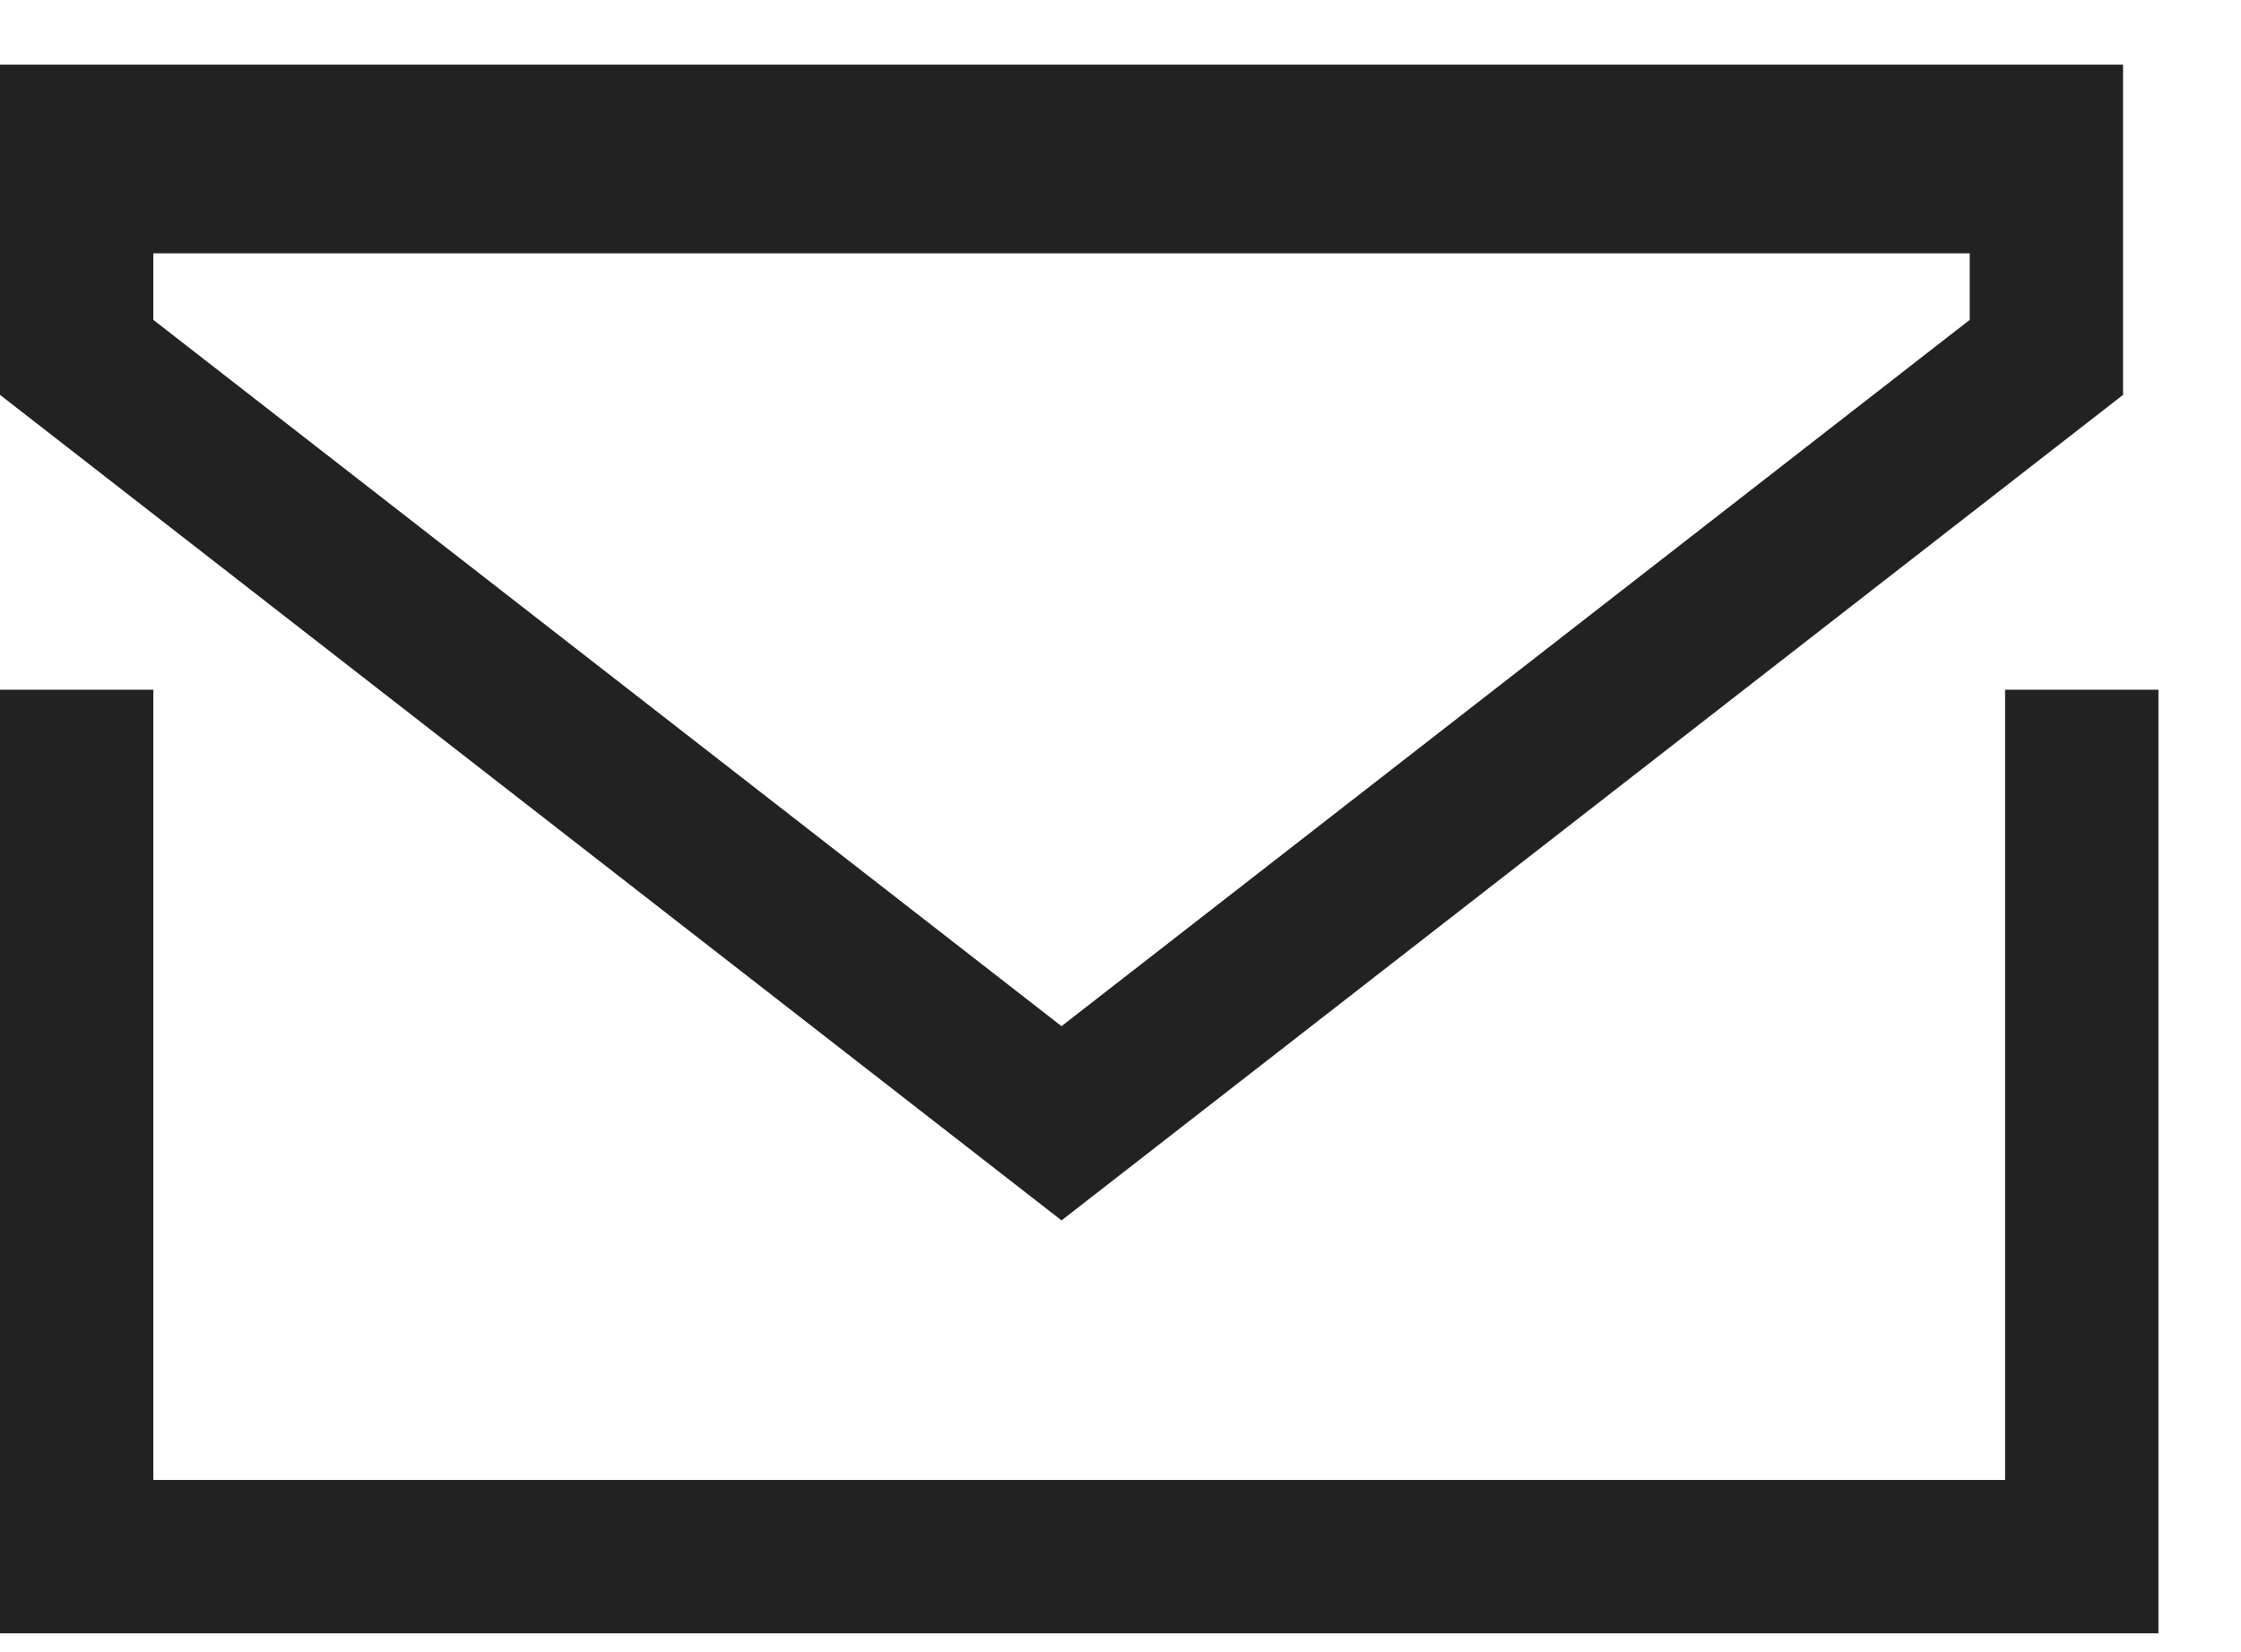
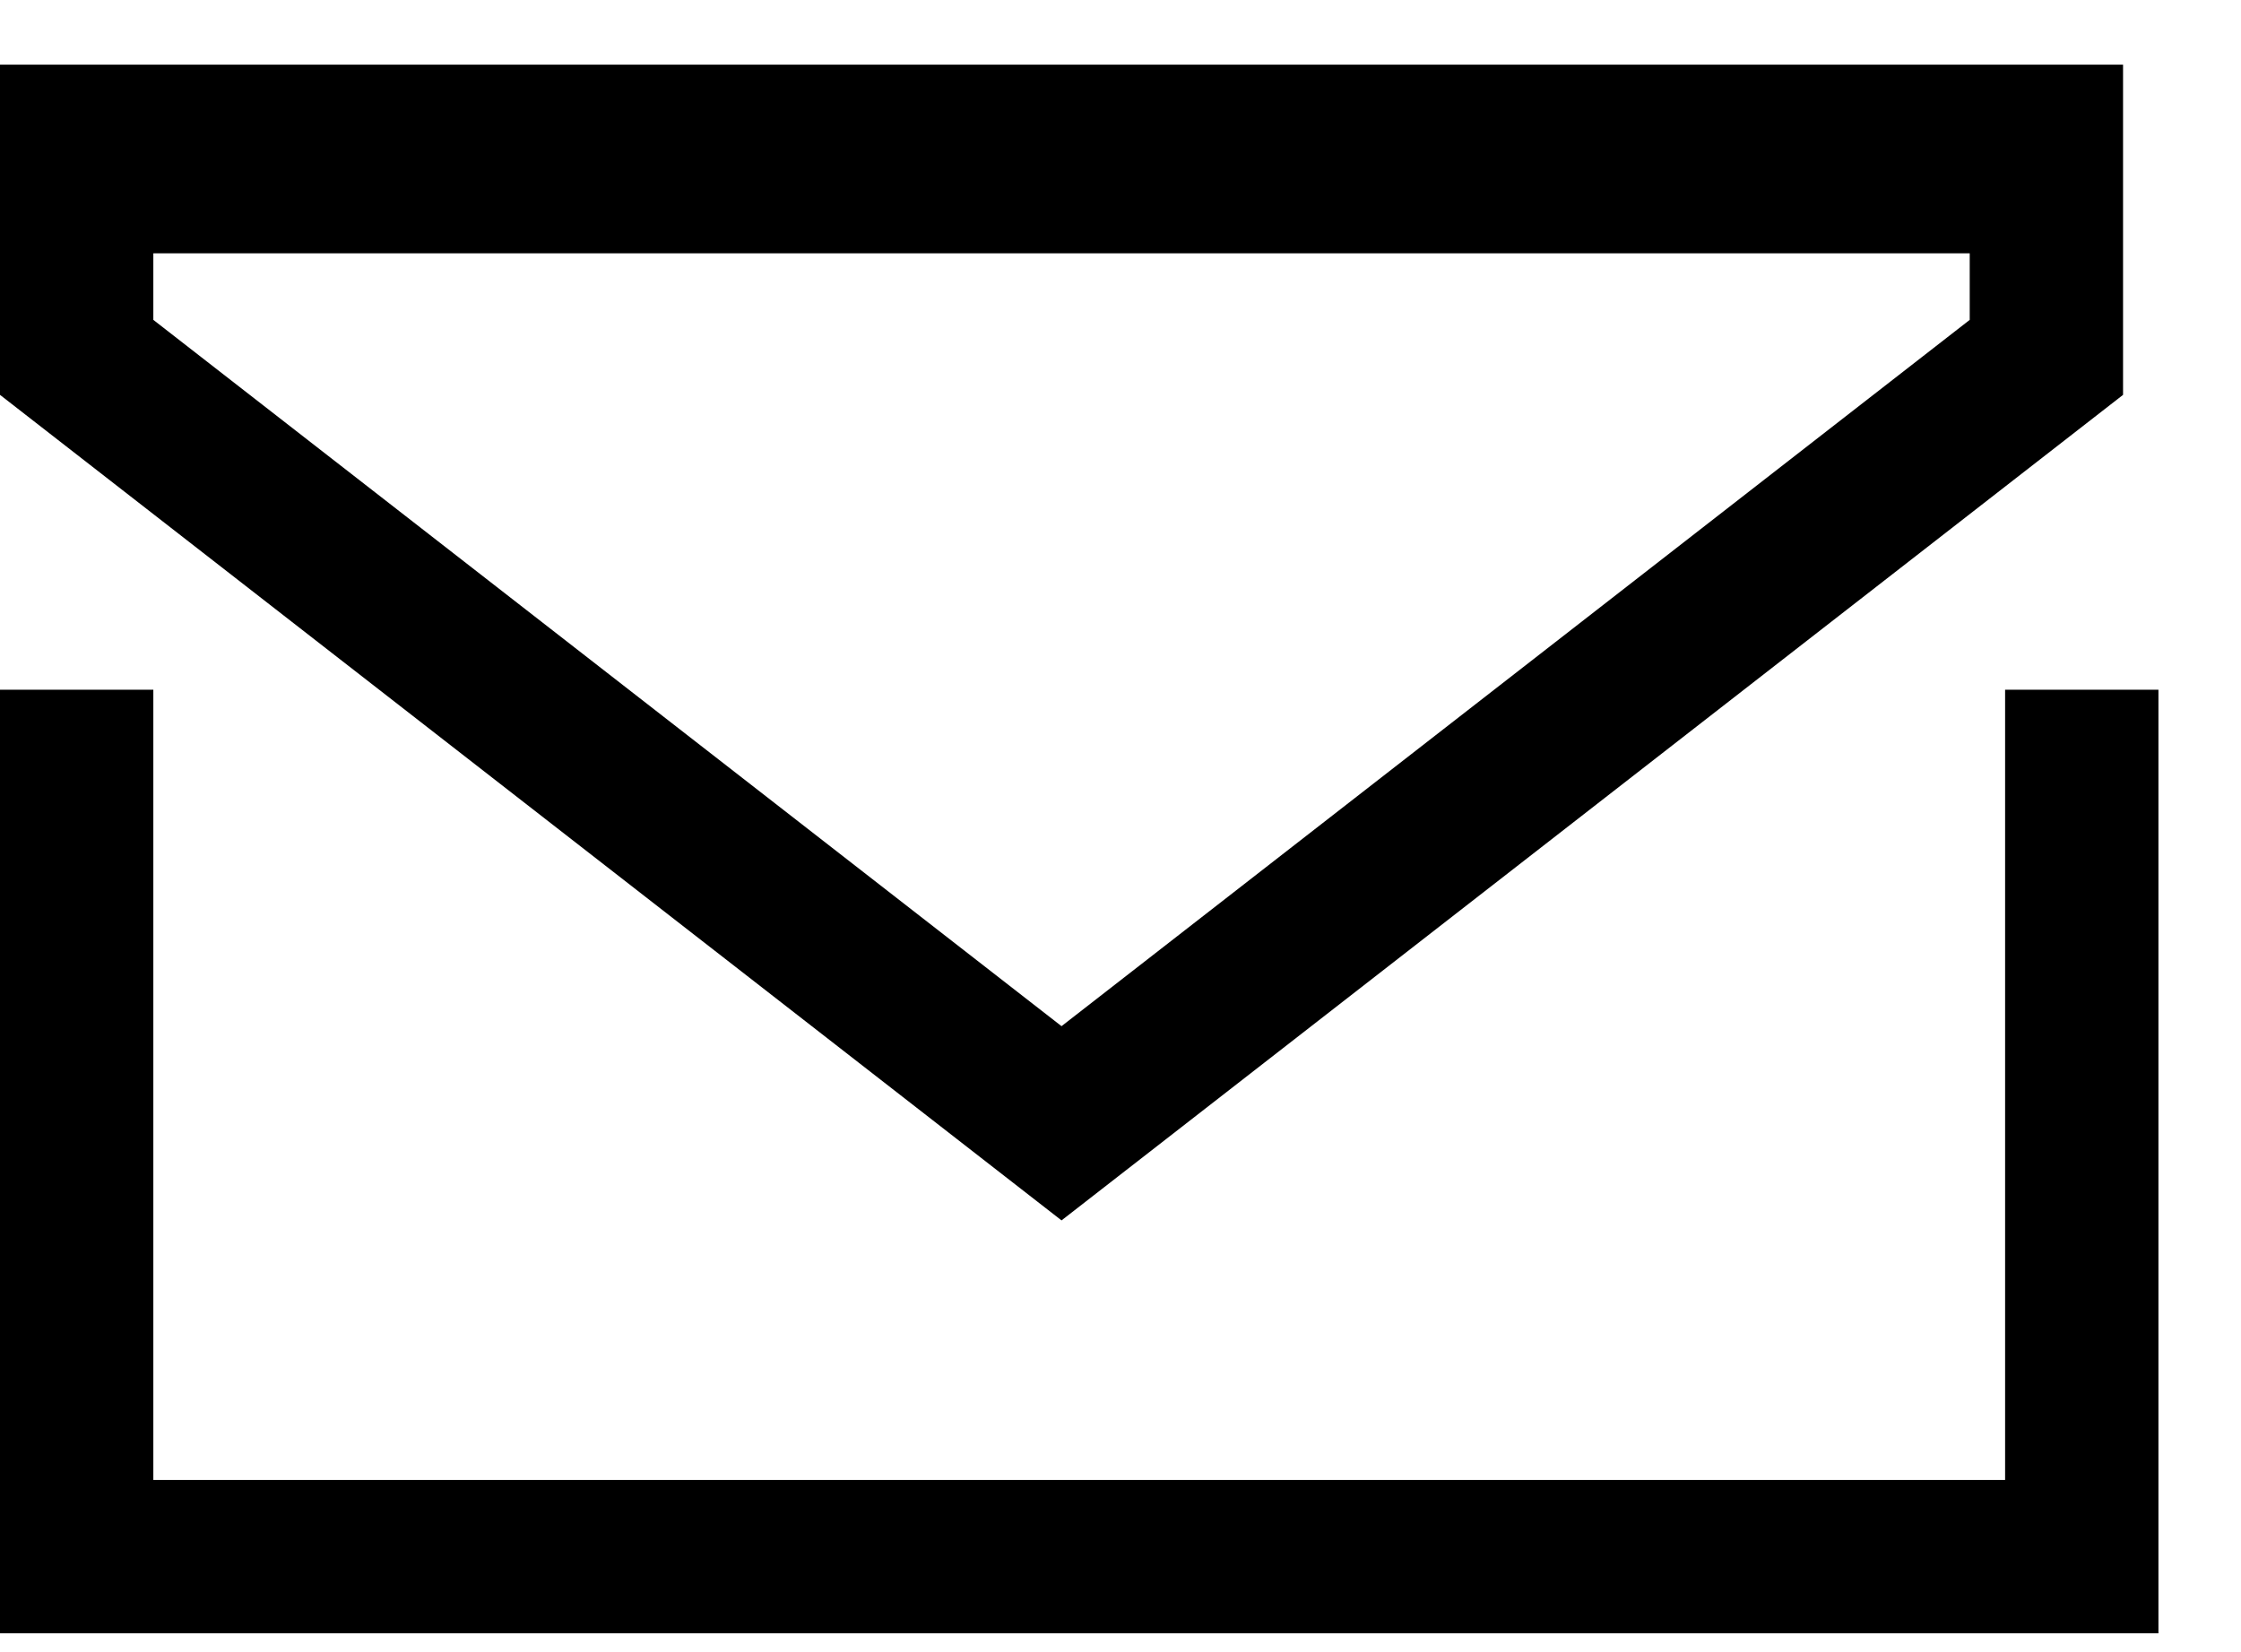
- <svg xmlns="http://www.w3.org/2000/svg" width="19" height="14" fill="none">
-   <path stroke="#222" stroke-width="1.3" d="M.65 5.848v8M17.65 5.848v8M0 13.198h18M0 1.198h18M17.35 3.03 9 9.524.65 3.03V1.498h16.7V3.03Z" />
+ <svg xmlns="http://www.w3.org/2000/svg" width="19" height="14" stroke="currentColor" fill="none">
+   <path stroke-width="1.3" d="M.65 5.848v8M17.65 5.848v8M0 13.198h18M0 1.198h18M17.35 3.03 9 9.524.65 3.03V1.498h16.7V3.03Z" />
</svg>
